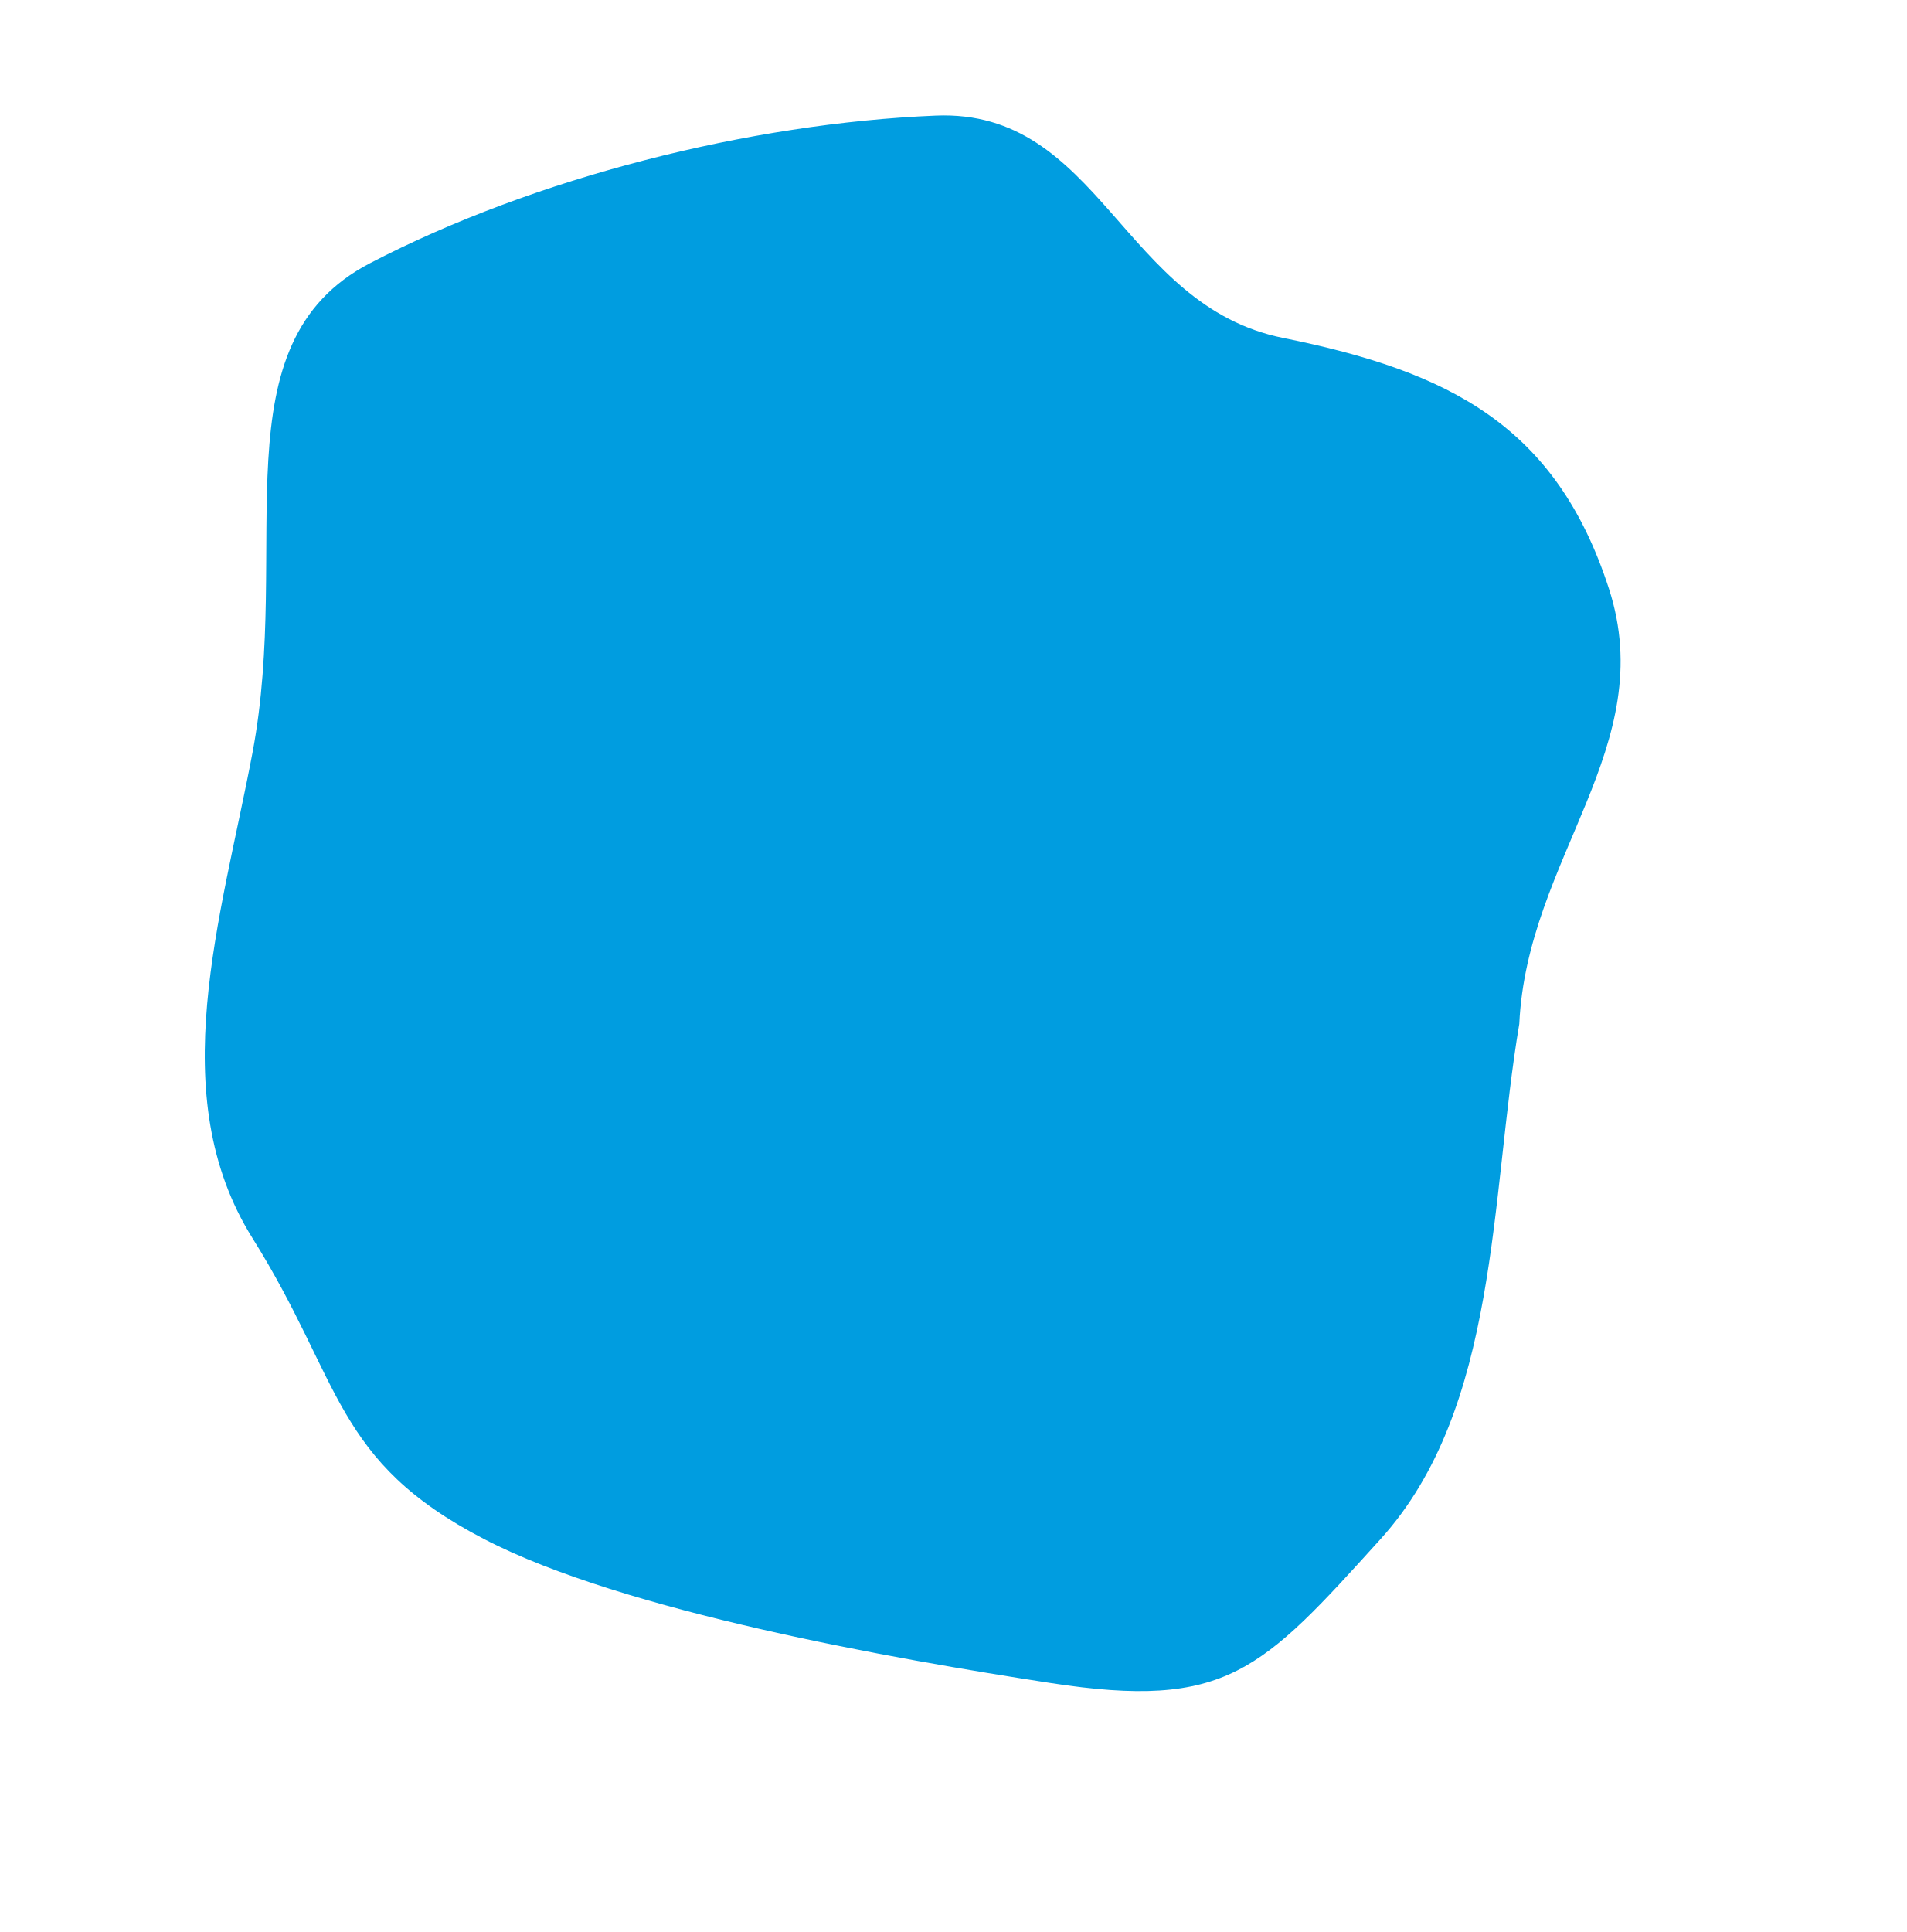
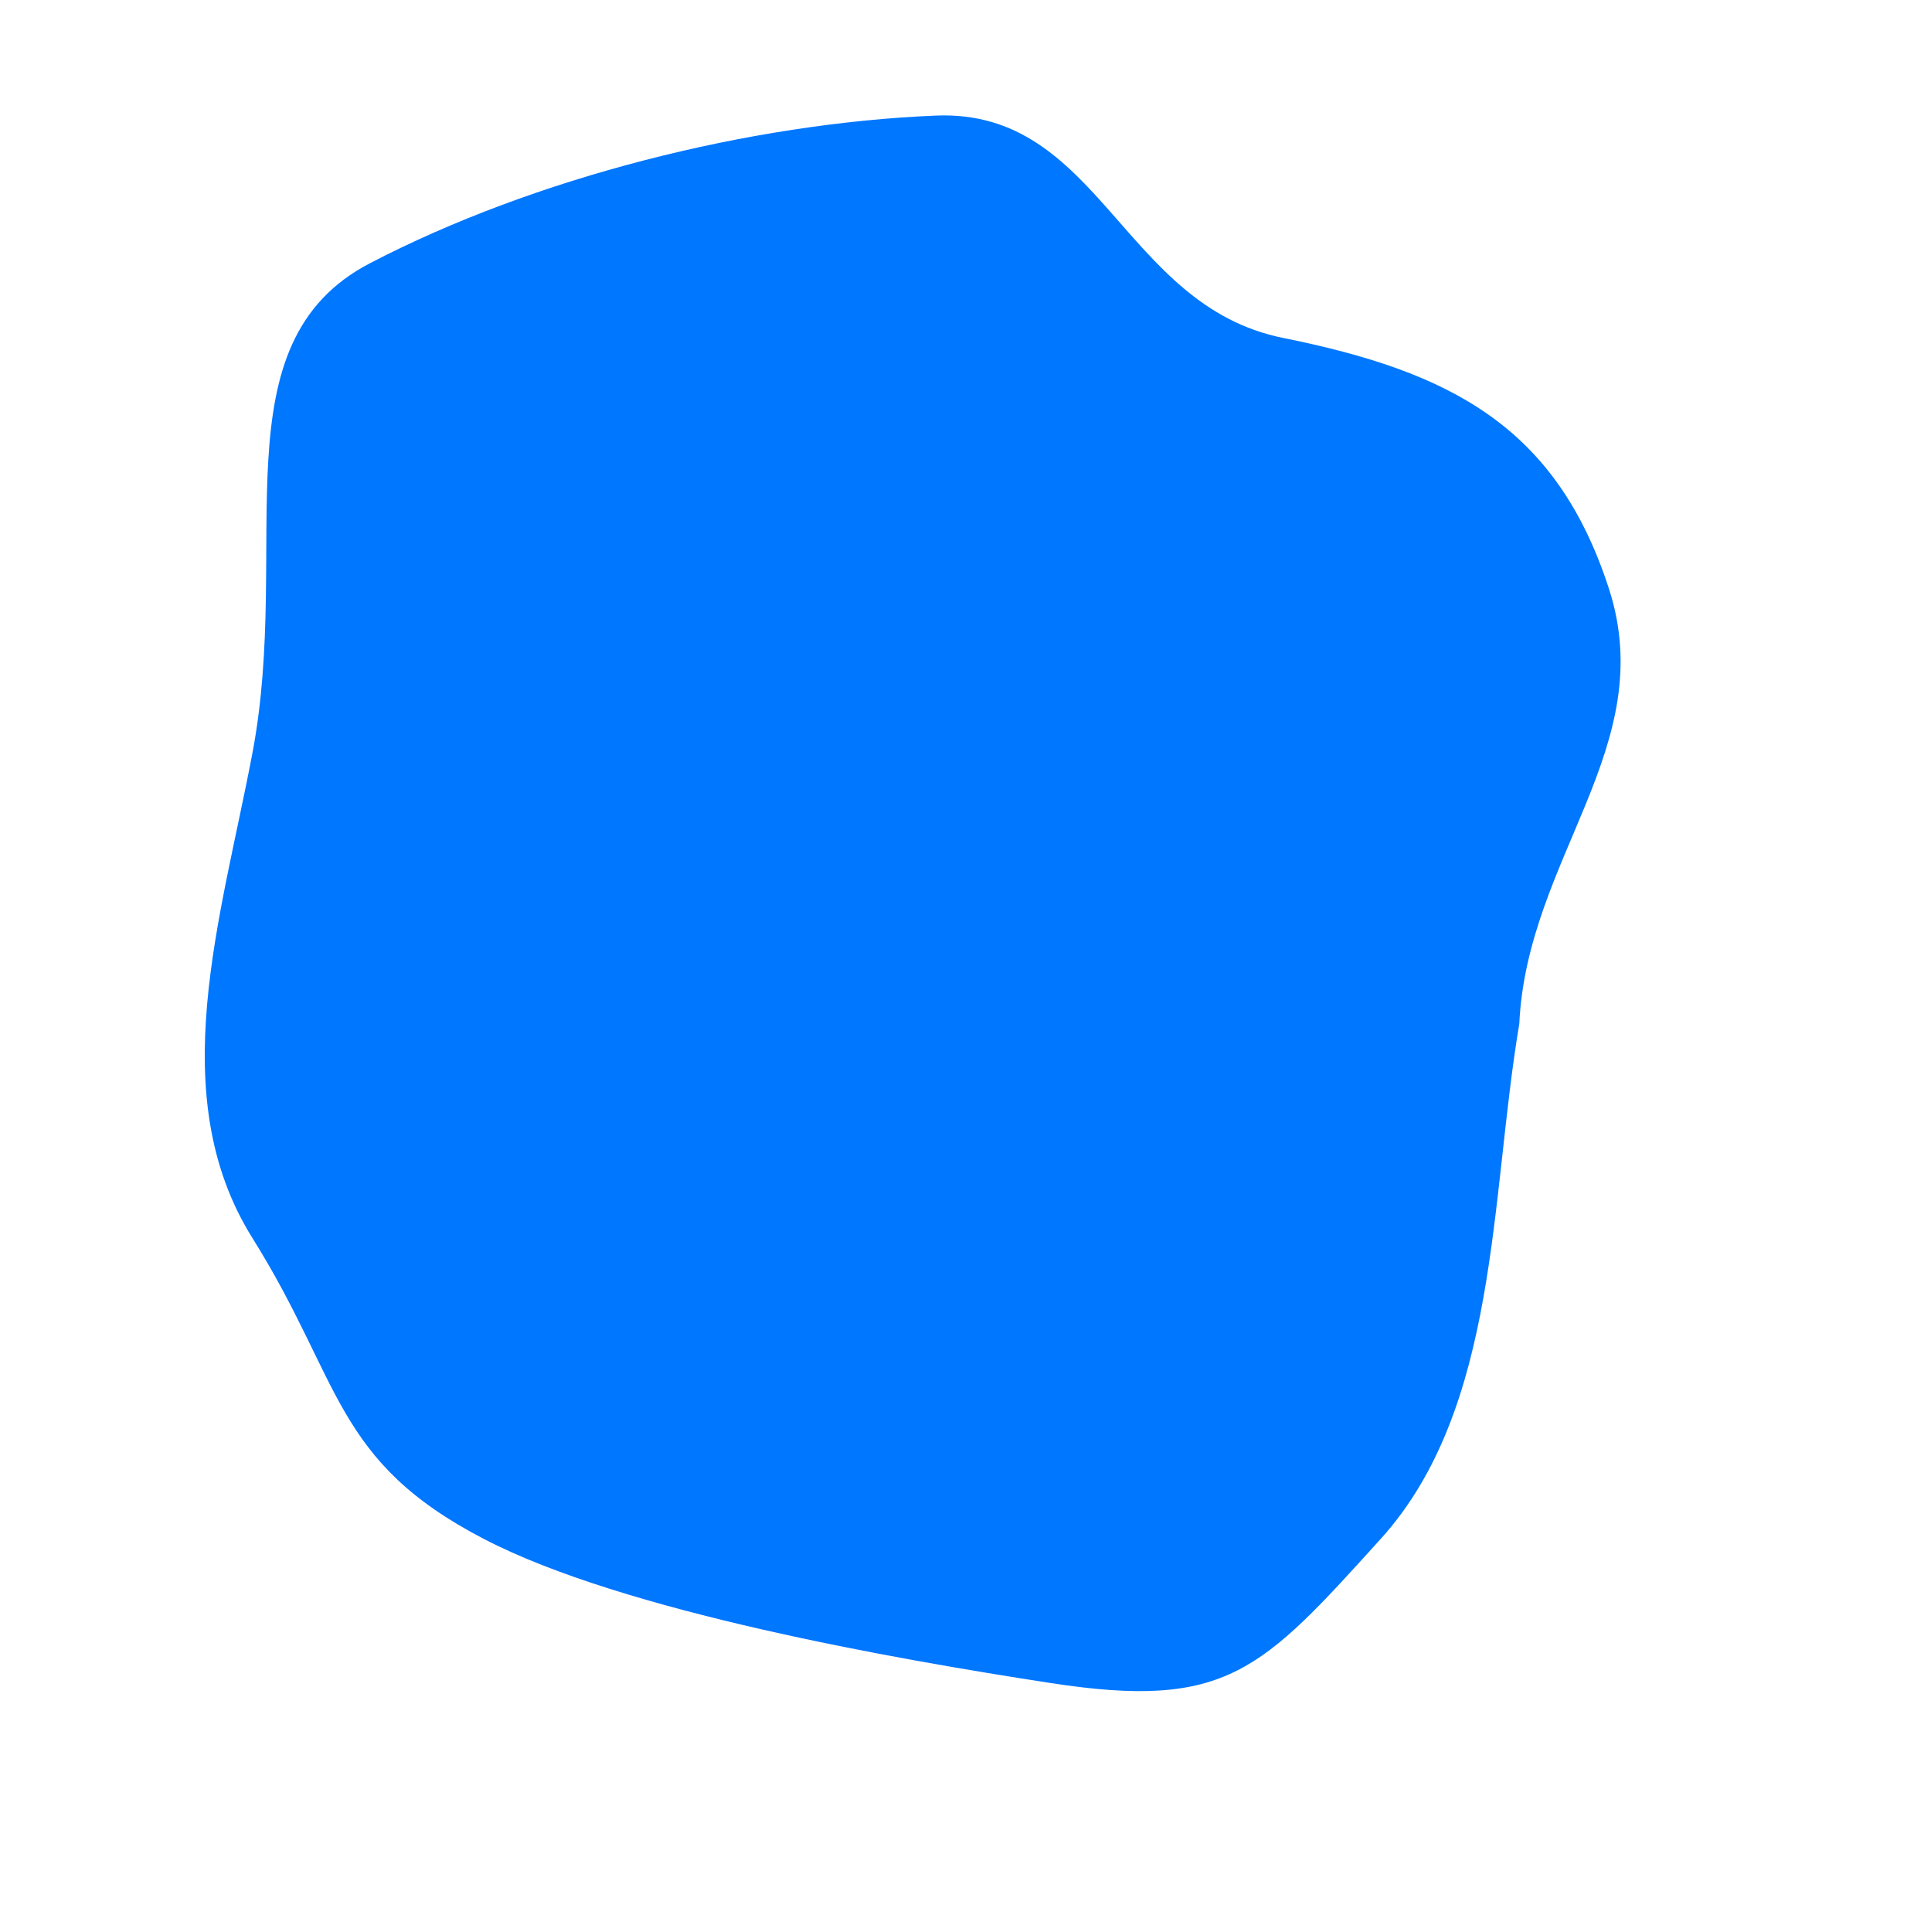
<svg xmlns="http://www.w3.org/2000/svg" width="749" height="759" viewBox="0 0 749 759" fill="none">
-   <path fill-rule="evenodd" clip-rule="evenodd" d="M190.167 604.611C130.989 573.866 134.584 542.94 99.203 486.412C64.032 430.22 86.876 360.879 99.203 295.745C114.717 213.765 84.882 134.899 145.36 103.412C210.074 69.719 294.768 48.407 367.667 45.412C432.2 42.76 440.848 120.026 504.167 132.766C569.888 145.988 611.485 167.497 632.167 231.265C652.266 293.238 599.981 337.02 596.947 402.241C585.39 470.72 589.063 553.119 542.462 604.611C495.529 656.471 481.951 671.825 412.82 661.193C351.624 651.781 245.11 633.155 190.167 604.611Z" fill="#009DE0" />
+   <path fill-rule="evenodd" clip-rule="evenodd" d="M190.167 604.611C130.989 573.866 134.584 542.94 99.203 486.412C64.032 430.22 86.876 360.879 99.203 295.745C114.717 213.765 84.882 134.899 145.36 103.412C210.074 69.719 294.768 48.407 367.667 45.412C432.2 42.76 440.848 120.026 504.167 132.766C569.888 145.988 611.485 167.497 632.167 231.265C652.266 293.238 599.981 337.02 596.947 402.241C585.39 470.72 589.063 553.119 542.462 604.611C495.529 656.471 481.951 671.825 412.82 661.193C351.624 651.781 245.11 633.155 190.167 604.611Z" fill="#0077FF" />
</svg>
